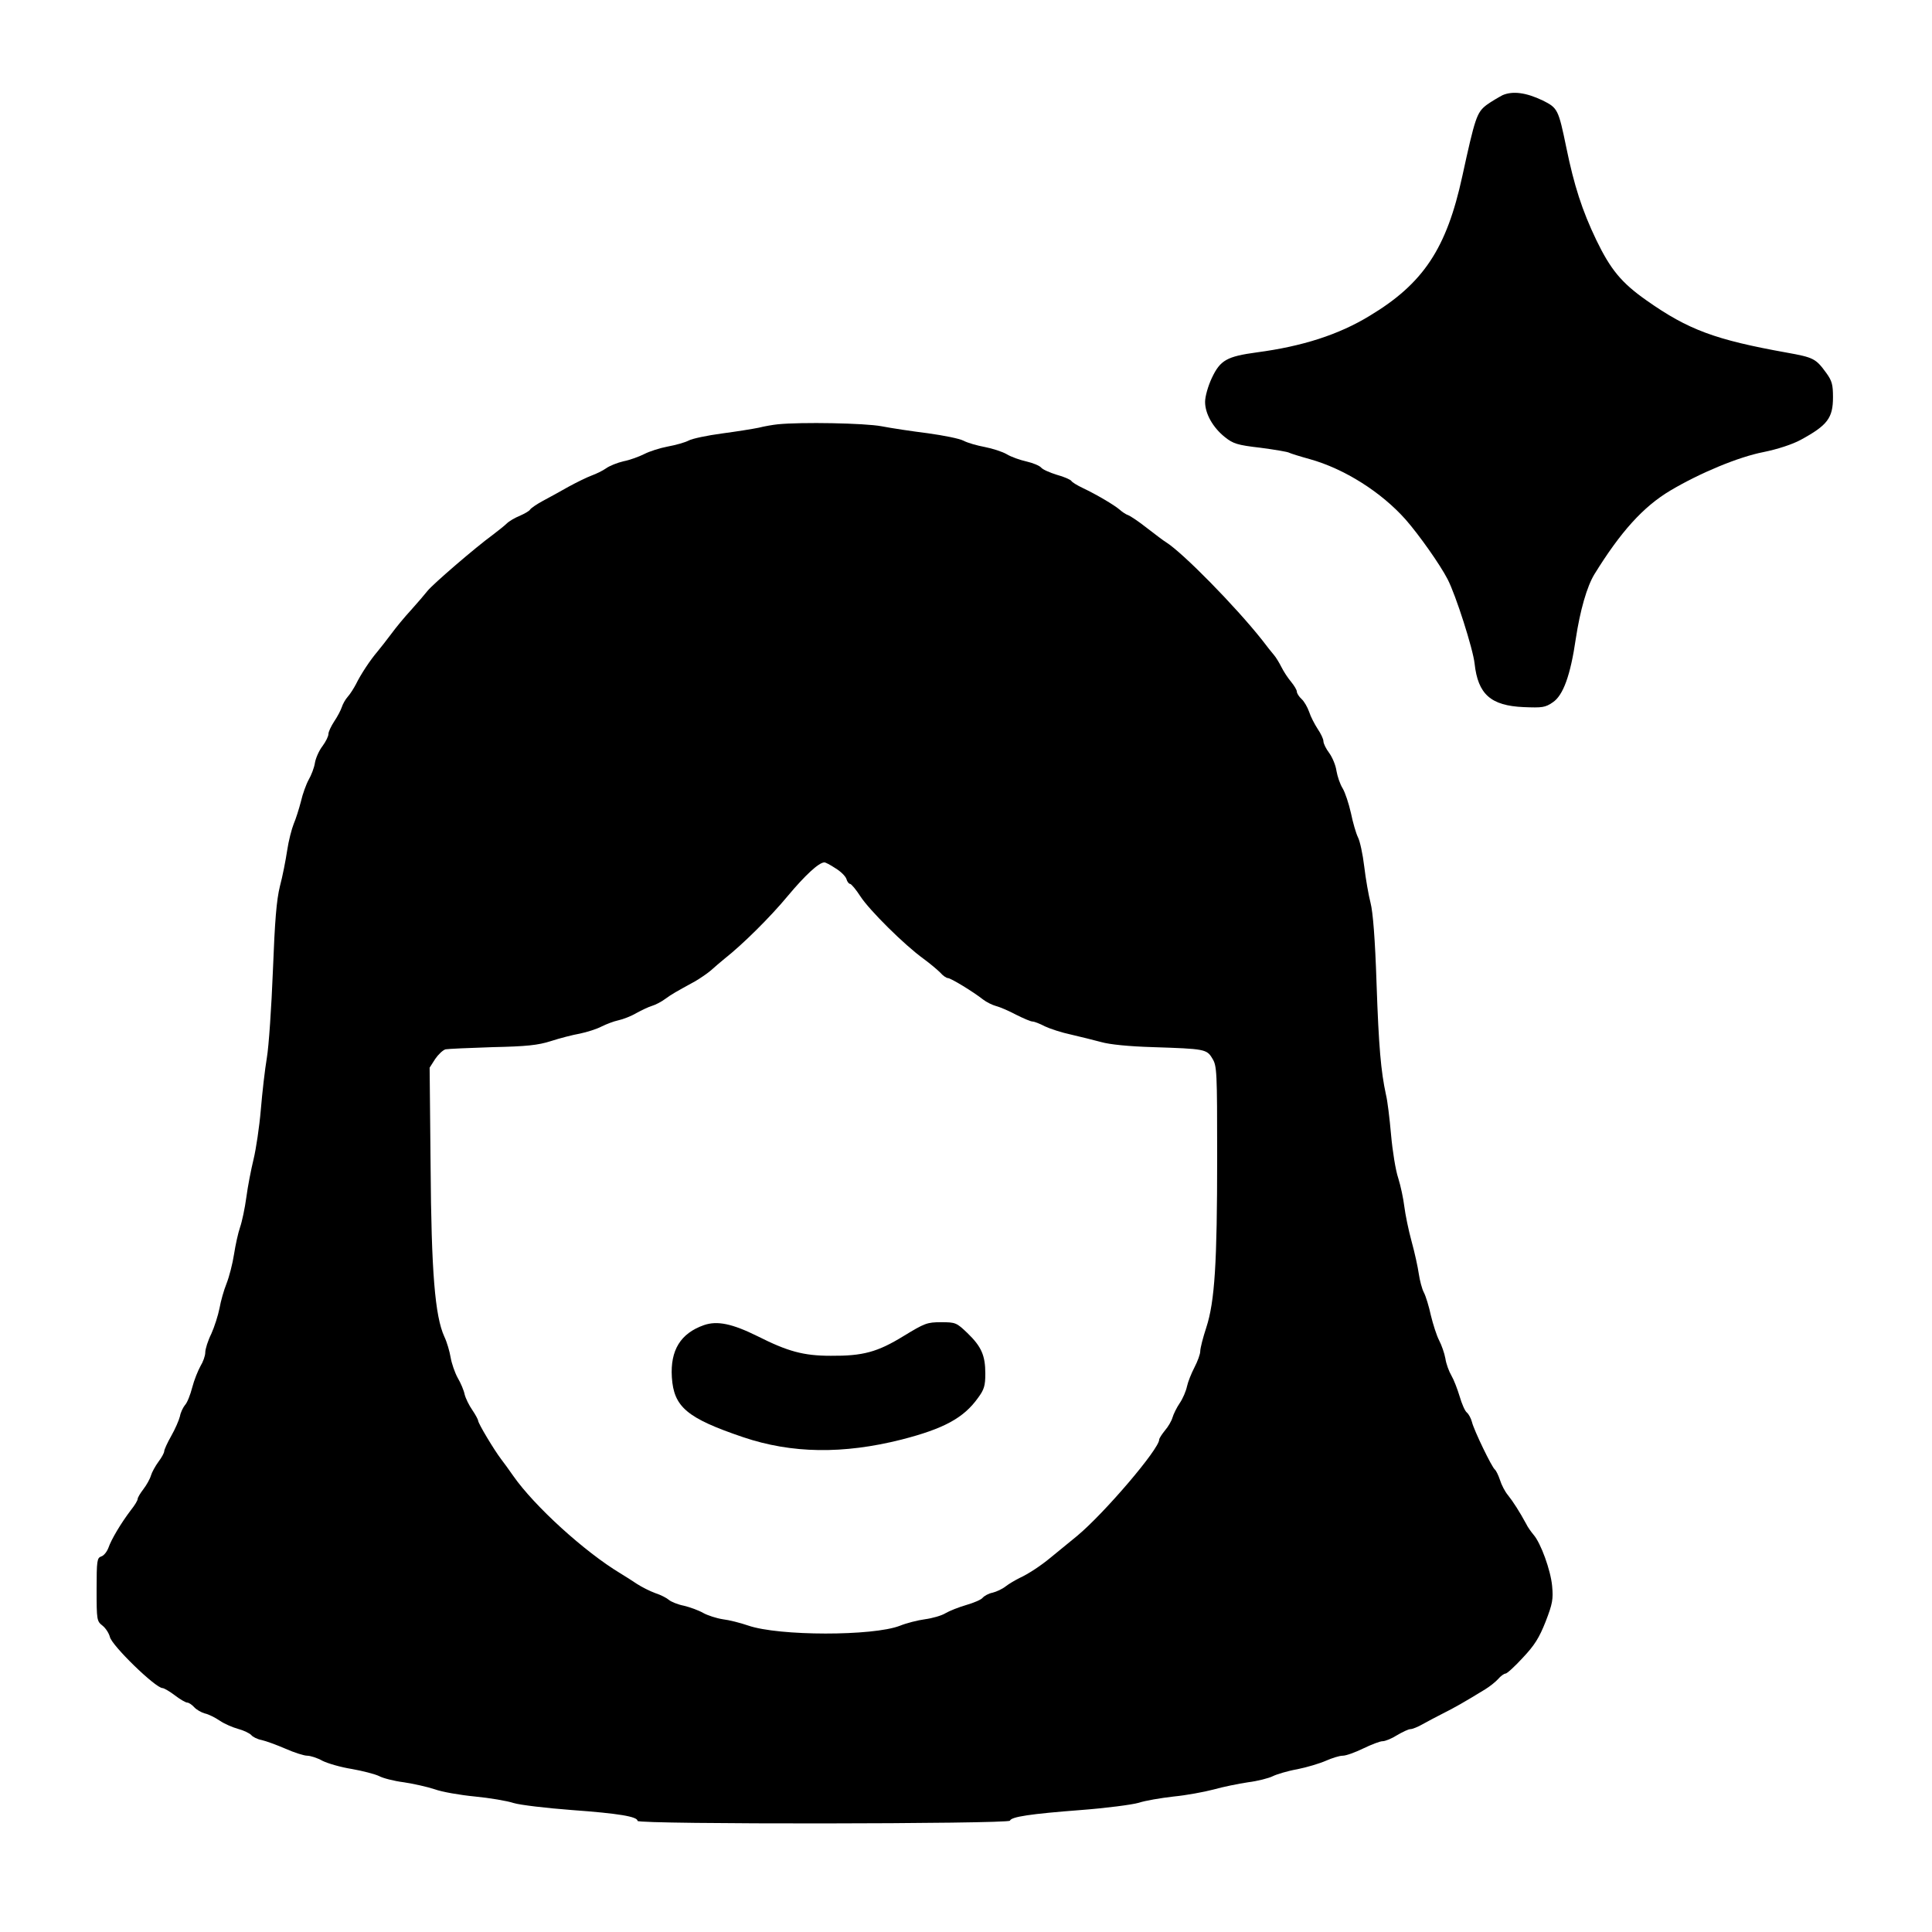
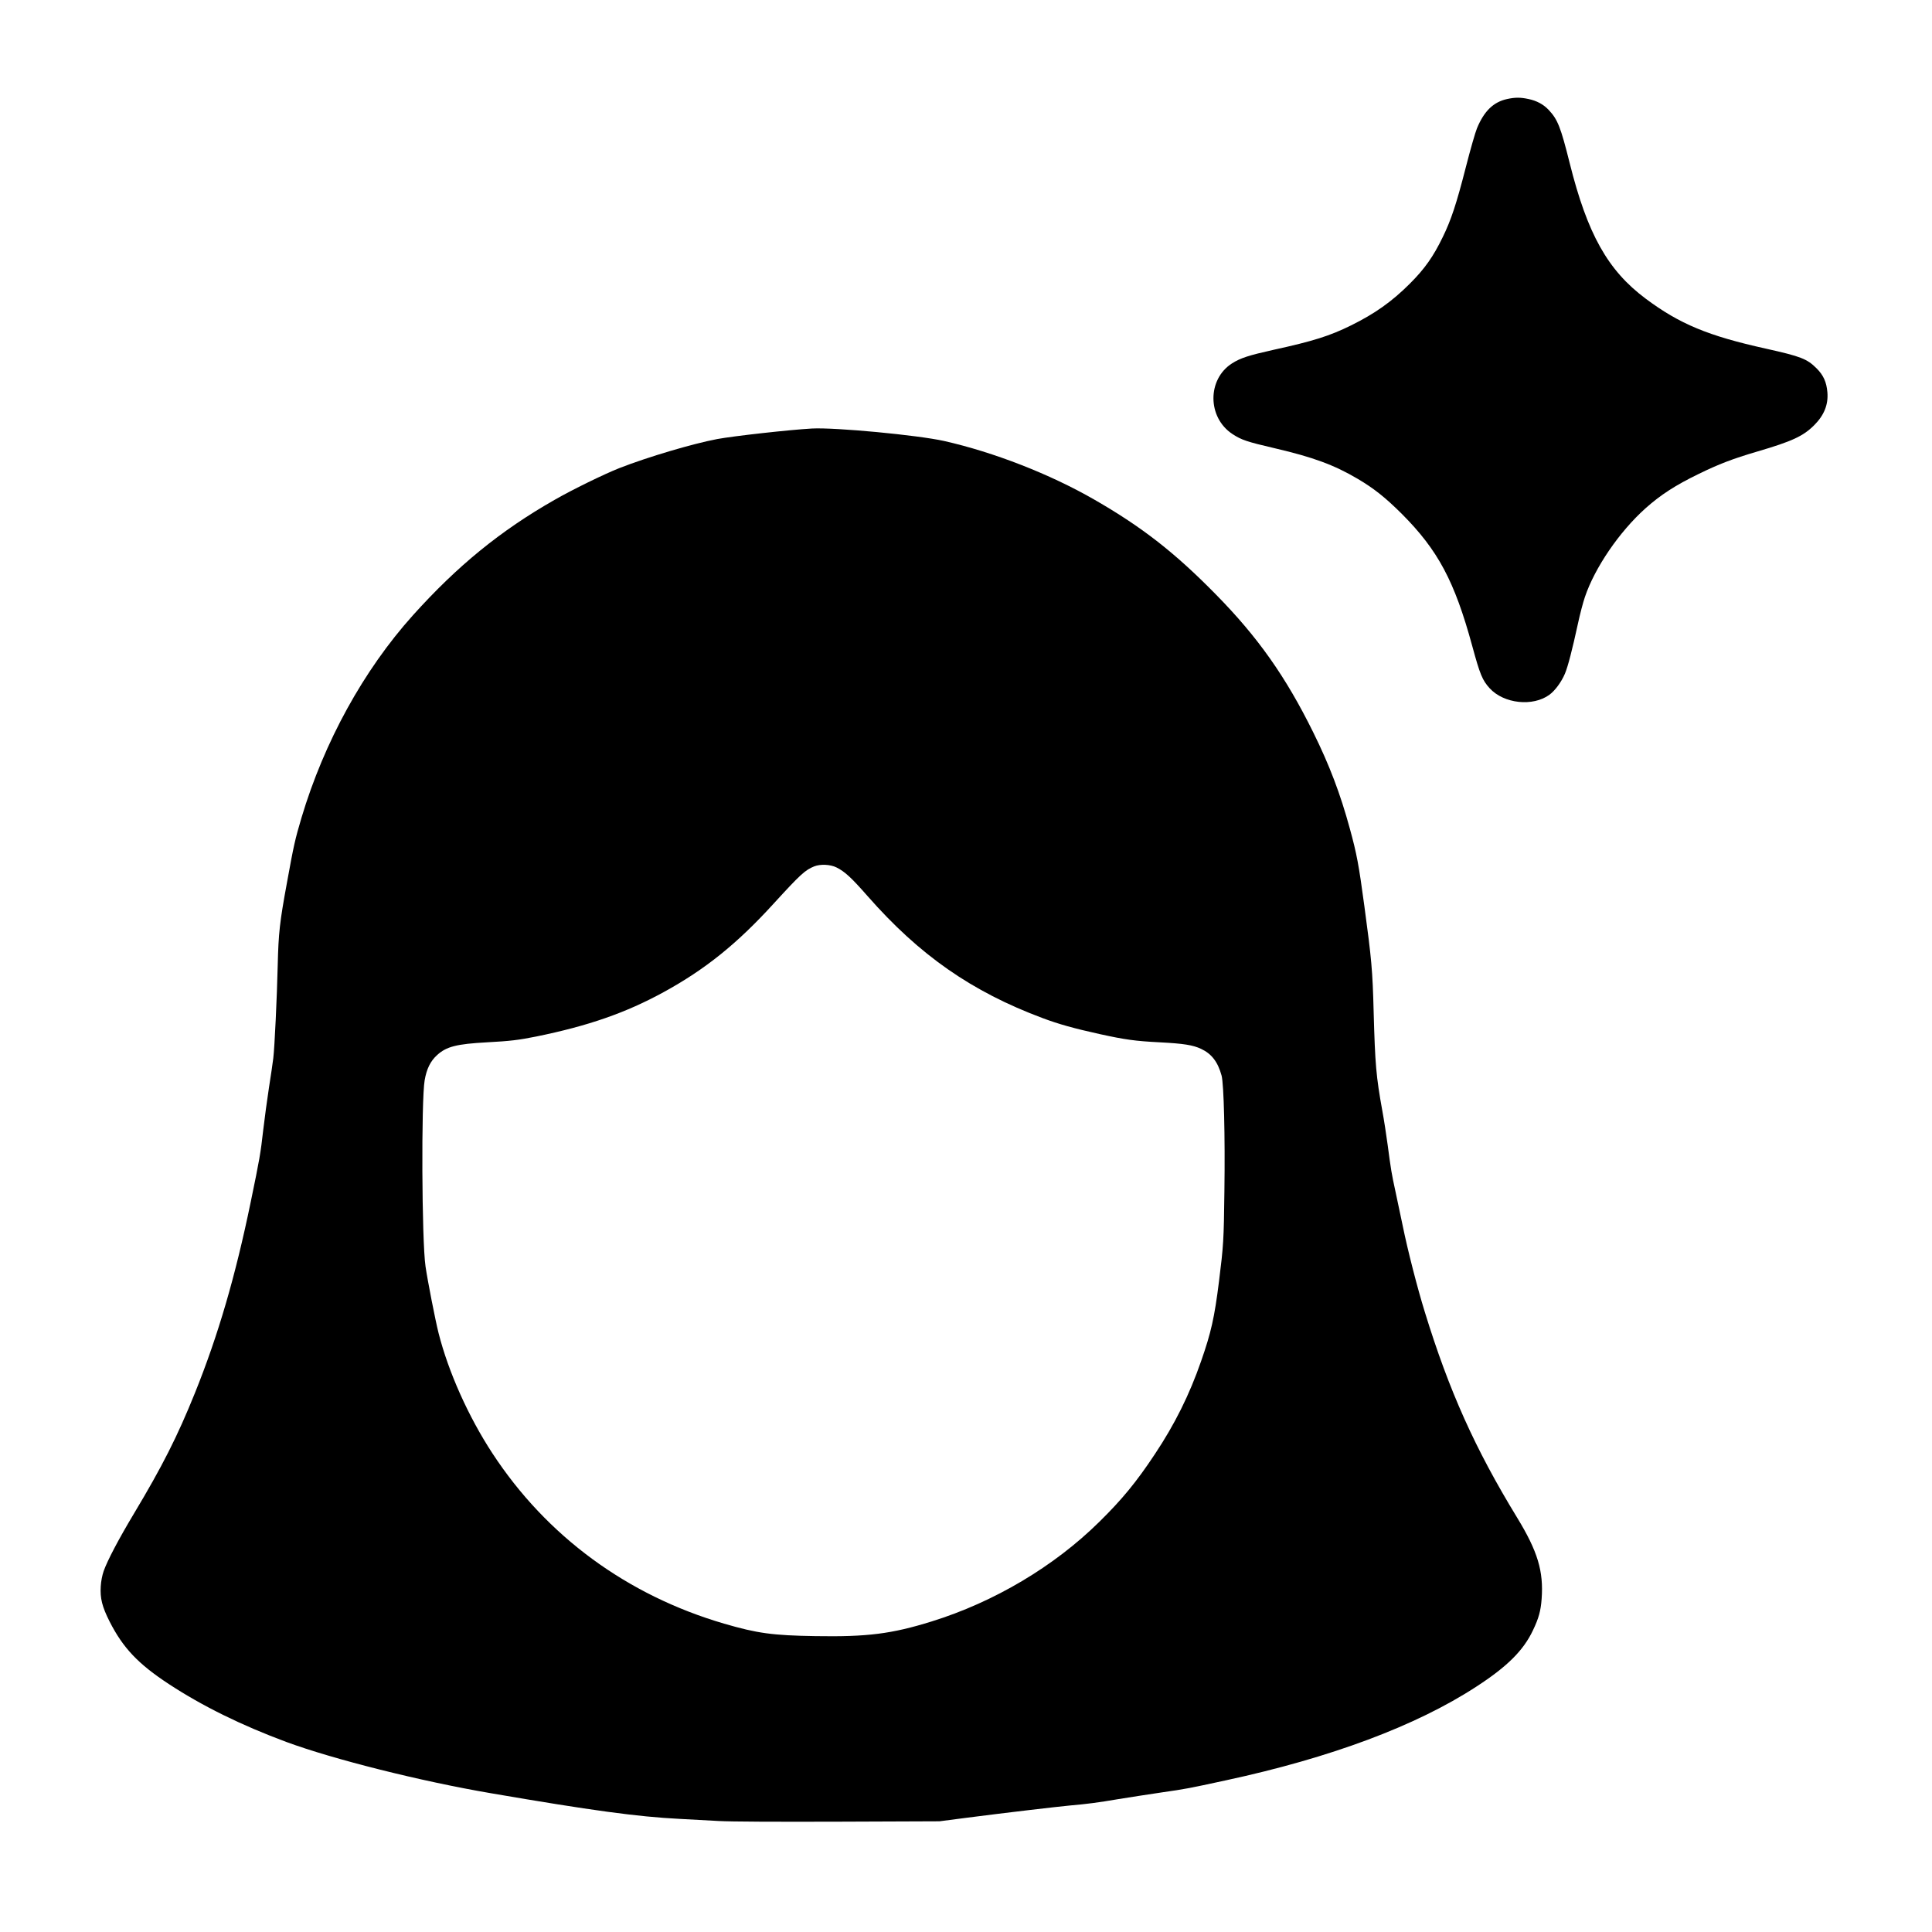
- <svg xmlns="http://www.w3.org/2000/svg" version="1.0" width="800pt" height="800pt" viewBox="0 0 800 800" preserveAspectRatio="xMidYMid meet">
-   <g transform="translate(0,800) scale(0.1,-0.1)" fill="#000000" stroke="none">
-     <path d="M6222 7606 c-17 -9 -48 -27 -67 -41 -40 -31 -47 -52 -100 -295 -65 -299 -161 -444 -384 -578 -128 -78 -278 -126 -466 -151 -125 -17 -152 -32 -187 -106 -16 -34 -28 -77 -28 -99 0 -49 32 -106 82 -146 34 -27 51 -33 147 -44 60 -8 115 -17 120 -21 6 -3 44 -15 84 -26 144 -40 297 -137 398 -251 56 -64 142 -186 173 -246 34 -65 106 -291 112 -350 14 -127 67 -174 203 -180 77 -3 89 -2 121 20 43 29 73 112 95 263 18 118 46 216 77 267 108 175 202 280 315 347 123 73 282 139 385 159 59 12 120 32 155 51 110 60 133 90 133 176 0 52 -4 68 -28 101 -43 59 -52 64 -164 84 -295 53 -407 94 -580 216 -104 73 -149 128 -208 250 -59 123 -92 226 -124 382 -33 160 -36 165 -98 196 -69 33 -124 40 -166 22z" />
-     <path d="M3220 6243 c-19 -2 -55 -8 -78 -14 -24 -5 -93 -16 -153 -24 -60 -8 -122 -21 -137 -29 -15 -8 -54 -19 -87 -25 -32 -6 -76 -20 -97 -31 -22 -11 -60 -25 -86 -30 -26 -6 -58 -19 -72 -29 -14 -10 -41 -23 -60 -30 -19 -7 -62 -28 -95 -46 -33 -19 -81 -45 -107 -59 -26 -14 -49 -30 -53 -36 -3 -6 -23 -17 -43 -26 -20 -8 -44 -22 -54 -32 -9 -9 -36 -30 -58 -47 -69 -50 -248 -204 -270 -232 -11 -14 -41 -49 -67 -78 -27 -29 -64 -74 -83 -100 -19 -25 -45 -59 -57 -73 -30 -35 -69 -94 -89 -135 -9 -17 -24 -41 -34 -52 -10 -11 -21 -31 -25 -44 -4 -12 -18 -39 -31 -58 -13 -20 -24 -43 -24 -52 0 -10 -11 -32 -25 -51 -14 -18 -28 -50 -31 -69 -3 -20 -15 -51 -26 -70 -10 -18 -25 -59 -32 -90 -8 -31 -21 -72 -30 -93 -8 -20 -21 -69 -27 -110 -6 -40 -19 -107 -30 -148 -14 -57 -21 -141 -29 -350 -6 -151 -17 -313 -25 -360 -8 -47 -19 -143 -25 -215 -6 -71 -20 -164 -30 -205 -10 -41 -24 -112 -30 -158 -6 -45 -18 -101 -26 -124 -8 -23 -19 -73 -25 -112 -6 -39 -20 -93 -31 -121 -11 -27 -24 -73 -29 -102 -6 -30 -21 -77 -34 -106 -14 -28 -25 -63 -25 -77 0 -14 -9 -39 -20 -57 -10 -18 -26 -57 -34 -88 -8 -31 -21 -64 -30 -73 -8 -10 -18 -30 -21 -47 -4 -16 -20 -53 -36 -81 -16 -28 -29 -57 -29 -63 0 -7 -11 -27 -24 -44 -13 -18 -27 -43 -31 -57 -4 -14 -18 -39 -31 -56 -13 -17 -24 -35 -24 -41 0 -6 -12 -26 -28 -46 -41 -54 -81 -121 -93 -156 -6 -16 -19 -33 -30 -36 -17 -6 -19 -17 -19 -137 0 -126 1 -131 24 -149 14 -11 27 -32 31 -47 7 -35 189 -212 218 -212 6 0 30 -14 51 -30 22 -17 45 -30 51 -30 7 0 20 -9 29 -19 10 -11 30 -22 44 -26 15 -3 43 -17 62 -30 19 -13 54 -28 76 -34 23 -6 47 -18 54 -25 6 -8 26 -18 43 -21 18 -4 62 -20 99 -36 36 -16 77 -29 90 -29 13 0 42 -9 63 -21 22 -11 77 -27 122 -34 45 -8 95 -21 112 -29 16 -9 63 -21 103 -26 40 -6 98 -19 128 -29 30 -11 105 -24 167 -30 61 -6 133 -18 160 -27 26 -8 135 -21 241 -29 193 -14 272 -27 272 -45 0 -15 1537 -13 1542 1 5 16 83 28 293 44 105 8 212 22 240 30 27 9 92 20 145 26 52 5 127 19 165 29 39 11 103 24 143 30 40 5 86 17 102 25 16 8 62 22 102 29 40 8 93 24 118 35 25 11 56 21 70 21 14 0 52 14 85 30 33 16 69 30 80 30 11 0 38 11 60 25 22 13 47 25 55 25 8 0 31 9 50 20 19 11 58 31 85 45 46 23 87 46 175 100 18 11 42 30 53 42 11 13 25 23 31 23 6 0 38 29 71 65 49 52 68 82 95 150 29 75 32 93 27 148 -6 65 -47 178 -77 212 -9 11 -24 31 -31 46 -26 48 -54 92 -75 118 -12 14 -27 43 -33 63 -7 21 -17 40 -21 43 -12 8 -87 163 -95 197 -4 15 -13 32 -21 39 -8 6 -21 36 -30 67 -9 30 -24 69 -34 86 -10 17 -22 49 -25 71 -4 22 -16 56 -26 75 -10 19 -25 66 -34 103 -8 37 -21 80 -29 95 -8 15 -17 50 -21 77 -4 28 -17 88 -30 135 -13 47 -26 112 -30 144 -4 33 -15 85 -25 117 -11 32 -24 113 -30 181 -6 68 -15 142 -21 165 -21 97 -30 198 -39 461 -6 184 -15 296 -25 334 -8 31 -20 99 -26 150 -6 51 -18 106 -26 121 -8 16 -21 61 -29 100 -9 40 -24 85 -34 102 -11 17 -22 50 -26 73 -3 23 -17 56 -30 74 -13 17 -24 39 -24 49 0 9 -11 32 -24 51 -13 20 -29 51 -35 70 -7 20 -21 44 -31 53 -11 10 -20 24 -20 31 0 7 -11 25 -24 41 -13 15 -31 43 -40 61 -9 18 -23 41 -31 50 -8 9 -30 37 -49 62 -111 140 -328 361 -398 405 -9 5 -44 32 -78 58 -34 27 -70 51 -79 54 -9 3 -24 13 -34 22 -23 20 -98 64 -153 90 -23 11 -45 24 -48 30 -4 5 -30 17 -60 25 -29 9 -59 22 -65 30 -7 8 -34 19 -60 25 -27 6 -64 19 -82 30 -19 11 -60 24 -91 30 -32 6 -71 17 -88 26 -17 9 -83 22 -148 31 -64 8 -151 21 -192 29 -69 13 -332 18 -430 8z m239 -1838 c22 -13 42 -33 46 -45 3 -11 10 -20 15 -20 5 0 25 -24 43 -52 37 -57 182 -201 261 -258 26 -19 57 -45 69 -57 11 -13 26 -23 32 -23 12 0 104 -56 146 -89 14 -11 39 -23 54 -27 16 -4 53 -20 83 -36 30 -15 60 -28 68 -28 7 0 30 -9 51 -20 21 -10 70 -26 108 -34 39 -9 95 -23 125 -31 35 -10 114 -18 215 -21 213 -7 222 -8 245 -47 19 -30 20 -53 20 -408 0 -440 -10 -598 -45 -706 -14 -42 -25 -86 -25 -98 0 -12 -11 -42 -24 -67 -13 -25 -27 -60 -31 -79 -4 -19 -17 -50 -30 -69 -13 -19 -26 -46 -30 -60 -4 -14 -18 -38 -31 -53 -13 -16 -24 -33 -24 -38 0 -39 -227 -305 -340 -399 -47 -38 -96 -79 -110 -90 -41 -34 -93 -68 -128 -84 -18 -9 -44 -24 -58 -35 -14 -11 -38 -22 -54 -26 -16 -3 -34 -13 -41 -21 -6 -8 -37 -21 -68 -30 -31 -9 -69 -24 -86 -34 -16 -10 -55 -21 -85 -25 -30 -4 -77 -16 -104 -27 -111 -43 -501 -43 -628 1 -32 11 -79 23 -105 26 -26 4 -63 16 -81 26 -19 11 -55 24 -80 30 -26 5 -54 17 -62 24 -9 8 -34 21 -56 28 -22 8 -56 25 -76 38 -19 13 -51 33 -69 44 -148 89 -356 278 -444 404 -16 23 -39 55 -50 69 -29 38 -95 148 -95 159 0 4 -11 25 -24 44 -14 20 -28 49 -32 65 -3 16 -16 47 -29 69 -12 22 -25 60 -29 84 -4 24 -15 63 -26 86 -39 85 -54 269 -57 707 l-4 407 23 36 c13 19 32 37 43 40 11 2 99 6 195 9 140 3 188 8 241 25 37 12 91 26 120 31 29 6 70 19 89 29 20 10 51 22 70 26 19 4 53 17 75 30 22 12 51 26 65 30 14 4 39 17 55 29 29 21 42 28 124 73 22 13 51 33 65 45 14 13 39 34 56 48 76 60 189 172 262 260 71 85 128 138 151 139 4 1 25 -10 46 -24z" />
-     <path d="M2915 2513 c-97 -34 -140 -104 -133 -216 8 -123 62 -169 295 -248 201 -68 414 -71 656 -10 175 45 257 89 317 173 25 34 30 50 30 100 0 75 -16 112 -74 168 -45 43 -49 45 -109 45 -58 0 -68 -4 -155 -57 -109 -67 -169 -83 -302 -82 -113 0 -178 18 -303 81 -105 52 -167 65 -222 46z" />
+ <svg xmlns="http://www.w3.org/2000/svg" version="1.0" width="2000pt" height="2000pt" viewBox="0 0 2000 2000" preserveAspectRatio="xMidYMid meet">
+   <g transform="translate(0,2000) scale(0.1,-0.1)" fill="#000000" stroke="none">
+     <path d="M15602 18975 c-142 -31 -238 -124 -312 -302 -17 -40 -69 -221 -115 -401 -98 -383 -153 -549 -240 -727 -98 -202 -187 -328 -339 -480 -188 -188 -364 -312 -611 -434 -219 -108 -389 -162 -800 -252 -260 -58 -343 -85 -430 -140 -259 -164 -258 -560 3 -732 93 -61 149 -80 441 -148 395 -92 614 -173 856 -316 168 -99 287 -194 456 -362 375 -376 546 -696 729 -1366 81 -298 105 -356 181 -440 147 -160 448 -193 620 -66 57 42 123 132 159 217 32 77 76 248 135 519 20 94 52 217 72 275 102 303 356 675 626 917 158 141 311 240 552 357 209 102 349 156 607 232 361 106 475 159 589 273 102 102 147 213 136 341 -9 105 -41 176 -111 246 -100 100 -163 124 -526 205 -597 132 -893 255 -1245 518 -392 293 -602 668 -786 1404 -93 372 -124 450 -216 548 -54 58 -124 96 -210 114 -83 18 -138 18 -221 0z" />
+     <path d="M8405 15564 c-230 -13 -807 -77 -980 -109 -250 -47 -718 -185 -1014 -301 -157 -62 -483 -221 -671 -329 -558 -318 -1004 -681 -1466 -1195 -510 -568 -918 -1309 -1153 -2095 -67 -226 -80 -284 -150 -670 -76 -412 -88 -524 -96 -855 -8 -337 -32 -848 -46 -965 -6 -49 -26 -187 -45 -306 -18 -118 -45 -315 -59 -436 -28 -246 -36 -293 -130 -748 -159 -770 -336 -1376 -577 -1975 -181 -449 -339 -761 -631 -1248 -160 -267 -275 -486 -314 -596 -15 -44 -27 -104 -30 -157 -8 -124 14 -211 91 -364 139 -274 296 -440 615 -649 348 -228 750 -426 1216 -599 485 -179 1392 -407 2120 -531 1037 -178 1515 -243 1950 -265 110 -6 292 -16 405 -22 133 -7 570 -9 1245 -7 l1040 4 285 37 c394 51 932 114 1070 127 182 16 280 29 500 66 113 18 314 50 446 69 251 36 276 41 664 125 1086 234 1969 564 2590 968 324 210 491 377 590 587 59 124 80 200 89 324 21 286 -41 492 -254 841 -435 712 -704 1311 -955 2127 -77 248 -179 646 -229 893 -22 107 -56 267 -75 355 -40 183 -47 225 -81 483 -14 103 -38 261 -55 352 -65 360 -75 481 -90 1025 -11 429 -22 547 -96 1094 -58 431 -79 542 -150 801 -99 364 -212 660 -379 998 -286 579 -574 987 -1009 1429 -423 431 -762 696 -1256 980 -458 264 -1039 491 -1557 608 -273 61 -1129 142 -1368 129z m255 -4544 c86 -43 154 -106 320 -295 539 -614 1079 -990 1812 -1264 165 -62 325 -107 593 -166 260 -57 365 -72 620 -85 249 -13 344 -28 429 -68 109 -51 173 -135 212 -277 23 -89 37 -622 29 -1195 -6 -509 -10 -566 -56 -935 -47 -375 -82 -530 -185 -825 -120 -346 -272 -653 -480 -965 -191 -288 -339 -468 -576 -701 -468 -461 -1087 -828 -1733 -1029 -415 -129 -666 -161 -1205 -152 -442 7 -601 29 -944 129 -1005 294 -1838 906 -2399 1764 -248 379 -455 841 -557 1244 -34 135 -113 539 -135 690 -39 262 -45 1721 -9 1927 20 117 60 199 129 261 96 88 202 115 517 132 239 13 324 23 509 60 539 110 927 245 1318 459 430 235 760 500 1139 916 278 304 326 348 420 386 64 26 169 21 232 -11z" />
  </g>
</svg>
